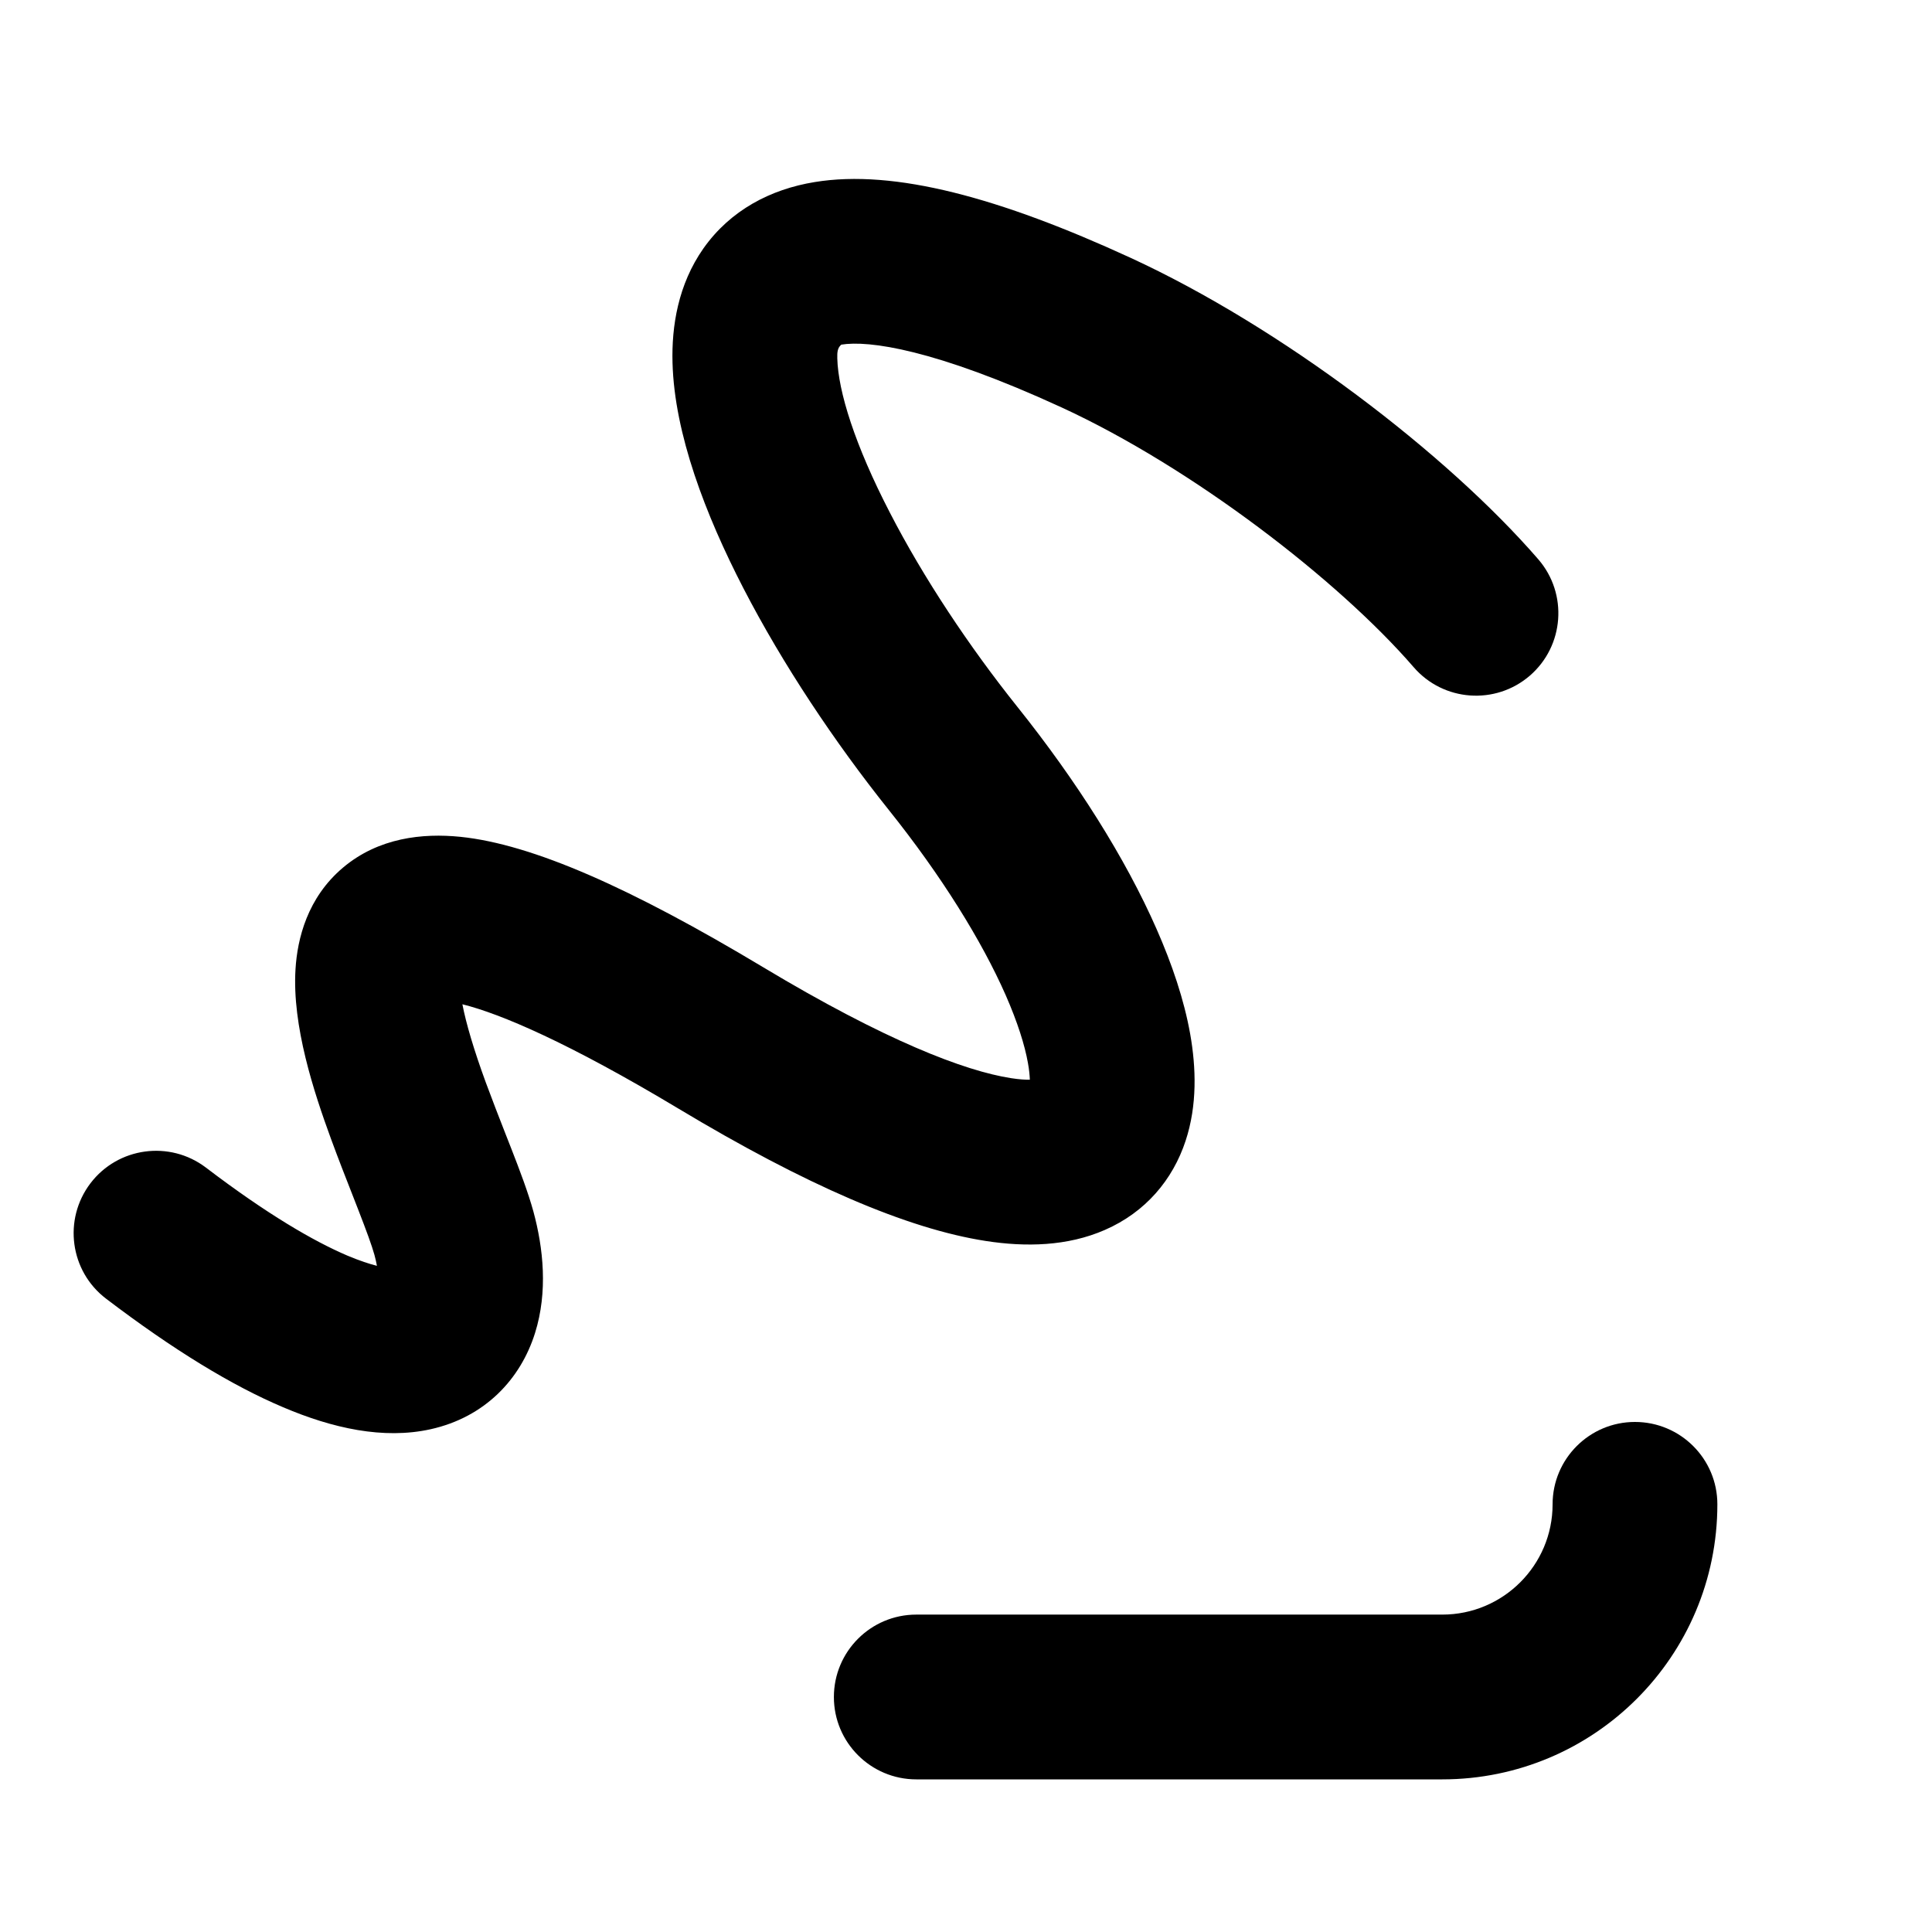
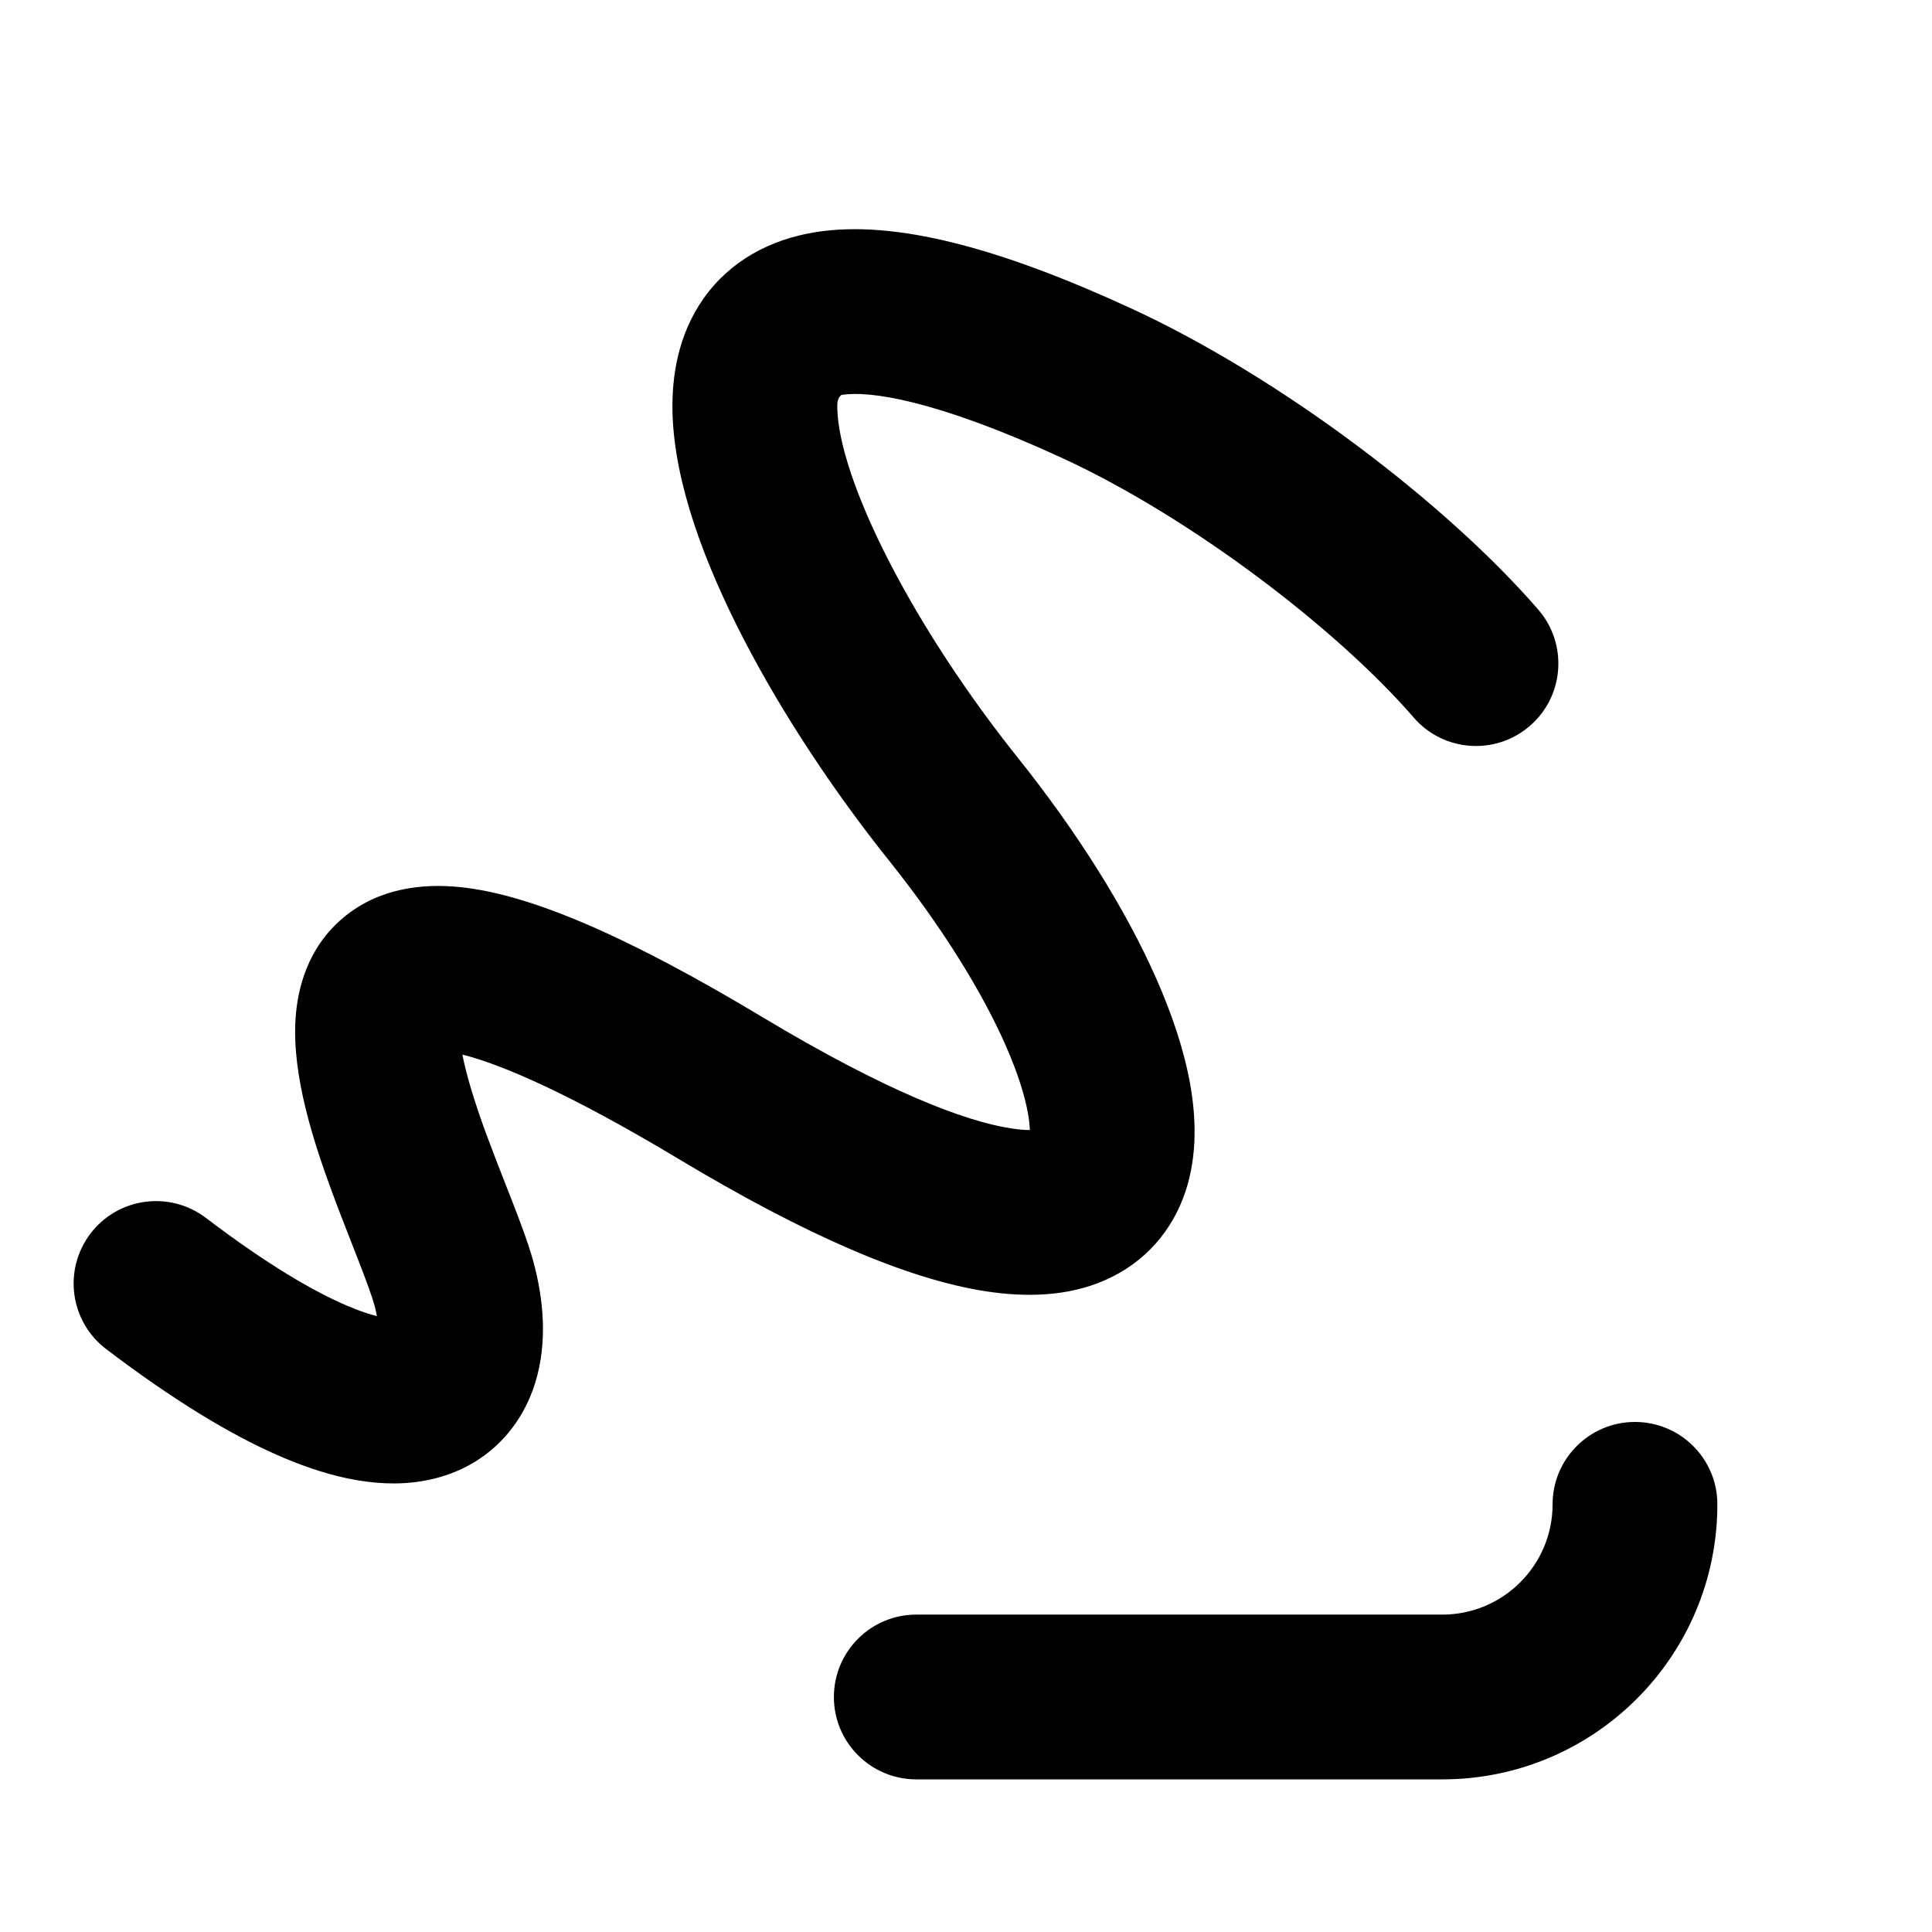
<svg xmlns="http://www.w3.org/2000/svg" viewBox="2 2 21 21" fill="currentcolor">
  <g>
    <path d="M19.771,17.456C20.266,17.456,20.667,17.857,20.667,18.351C20.667,20.003,19.328,21.341,17.677,21.341L11.960,21.341C11.465,21.341,11.064,20.940,11.064,20.446C11.064,19.951,11.465,19.550,11.960,19.550L17.677,19.550C18.339,19.550,18.876,19.013,18.876,18.351C18.876,17.857,19.277,17.456,19.771,17.456ZZ" />
-     <path d="M11.145,5.746C11.440,5.698,12.157,5.793,13.538,6.428C14.954,7.080,16.545,8.303,17.366,9.252C17.689,9.626,18.255,9.667,18.629,9.344C19.003,9.020,19.044,8.454,18.721,8.080C17.727,6.932,15.927,5.556,14.286,4.801C12.875,4.152,11.724,3.836,10.855,3.979C10.375,4.057,9.939,4.285,9.646,4.700C9.370,5.093,9.299,5.548,9.310,5.944C9.331,6.716,9.668,7.595,10.080,8.393C10.506,9.218,11.071,10.066,11.661,10.804C12.233,11.519,12.671,12.225,12.932,12.818C13.062,13.115,13.139,13.362,13.173,13.553C13.187,13.628,13.192,13.689,13.194,13.736C13.146,13.737,13.079,13.733,12.989,13.719C12.486,13.641,11.622,13.310,10.298,12.515C8.860,11.652,7.789,11.177,7.005,11.096C6.593,11.054,6.115,11.105,5.729,11.430C5.341,11.757,5.232,12.203,5.212,12.535C5.174,13.152,5.412,13.871,5.597,14.377C5.675,14.589,5.757,14.800,5.830,14.985C5.852,15.041,5.873,15.094,5.892,15.144C5.984,15.381,6.042,15.539,6.070,15.640C6.082,15.685,6.091,15.724,6.097,15.759C6.017,15.739,5.912,15.705,5.776,15.648C5.408,15.491,4.901,15.196,4.238,14.691C3.844,14.392,3.282,14.469,2.983,14.862C2.684,15.256,2.760,15.818,3.154,16.117C3.886,16.674,4.524,17.062,5.077,17.296C5.612,17.524,6.167,17.649,6.681,17.535C7.271,17.404,7.659,16.991,7.816,16.488C7.956,16.041,7.906,15.567,7.798,15.169C7.741,14.962,7.648,14.717,7.561,14.494C7.538,14.436,7.515,14.377,7.492,14.318C7.421,14.136,7.349,13.952,7.279,13.762C7.150,13.409,7.066,13.124,7.026,12.916C7.439,13.019,8.174,13.330,9.376,14.051C10.753,14.878,11.860,15.357,12.716,15.489C13.149,15.556,13.602,15.547,14.009,15.369C14.452,15.176,14.748,14.823,14.887,14.400C15.015,14.012,15.001,13.603,14.937,13.240C14.871,12.868,14.740,12.481,14.571,12.097C14.233,11.328,13.703,10.489,13.060,9.685C12.534,9.027,12.036,8.278,11.672,7.571C11.293,6.839,11.110,6.254,11.101,5.895C11.099,5.826,11.104,5.780,11.145,5.746ZC11.118,5.751,11.131,5.748,11.145,5.746ZZM11.077,5.764C11.077,5.764,11.078,5.763,11.077,5.764ZC11.077,5.763,11.076,5.764,11.077,5.764ZZM6.738,12.875C6.738,12.875,6.739,12.875,6.738,12.875ZZM7.001,12.625C7.002,12.624,7.002,12.623,7.001,12.625ZZ" />
+     <path d="M11.145,6.293C11.440,6.244,12.157,6.340,13.538,6.975C14.954,7.626,16.545,8.849,17.366,9.799C17.689,10.173,18.255,10.214,18.629,9.890C19.003,9.567,19.044,9.001,18.721,8.627C17.727,7.479,15.927,6.103,14.286,5.348C12.875,4.699,11.724,4.382,10.855,4.525C10.375,4.604,9.939,4.831,9.646,5.246C9.370,5.640,9.299,6.094,9.310,6.491C9.331,7.262,9.668,8.142,10.080,8.940C10.506,9.765,11.071,10.613,11.661,11.351C12.233,12.066,12.671,12.772,12.932,13.365C13.062,13.661,13.139,13.908,13.173,14.100C13.187,14.175,13.192,14.236,13.194,14.283C13.146,14.283,13.079,14.279,12.989,14.265C12.486,14.188,11.622,13.857,10.298,13.062C8.860,12.199,7.789,11.724,7.005,11.643C6.593,11.600,6.115,11.652,5.729,11.977C5.341,12.303,5.232,12.749,5.212,13.082C5.174,13.699,5.412,14.417,5.597,14.924C5.675,15.136,5.757,15.346,5.830,15.532C5.852,15.587,5.873,15.640,5.892,15.691C5.984,15.927,6.042,16.086,6.070,16.187C6.082,16.231,6.091,16.271,6.097,16.306C6.017,16.286,5.912,16.252,5.776,16.194C5.408,16.038,4.901,15.742,4.238,15.238C3.844,14.939,3.282,15.015,2.983,15.409C2.684,15.803,2.760,16.365,3.154,16.664C3.886,17.220,4.524,17.609,5.077,17.843C5.612,18.070,6.167,18.196,6.681,18.081C7.271,17.950,7.659,17.538,7.816,17.035C7.956,16.588,7.906,16.113,7.798,15.715C7.741,15.509,7.648,15.263,7.561,15.041C7.538,14.982,7.515,14.924,7.492,14.865C7.421,14.683,7.349,14.499,7.279,14.309C7.150,13.956,7.066,13.671,7.026,13.463C7.439,13.566,8.174,13.876,9.376,14.597C10.753,15.424,11.860,15.904,12.716,16.036C13.149,16.102,13.602,16.094,14.009,15.916C14.452,15.722,14.748,15.369,14.887,14.947C15.015,14.558,15.001,14.149,14.937,13.786C14.871,13.415,14.740,13.028,14.571,12.643C14.233,11.875,13.703,11.036,13.060,10.232C12.534,9.574,12.036,8.824,11.672,8.118C11.293,7.385,11.110,6.800,11.101,6.442C11.099,6.372,11.104,6.327,11.145,6.293ZC11.118,6.298,11.131,6.295,11.145,6.293ZZM11.077,6.310C11.077,6.310,11.078,6.310,11.077,6.310ZC11.077,6.310,11.076,6.310,11.077,6.310ZZM6.738,13.422C6.738,13.422,6.739,13.422,6.738,13.422ZZM7.001,13.171C7.002,13.170,7.002,13.170,7.001,13.171ZZ" />
  </g>
</svg>
